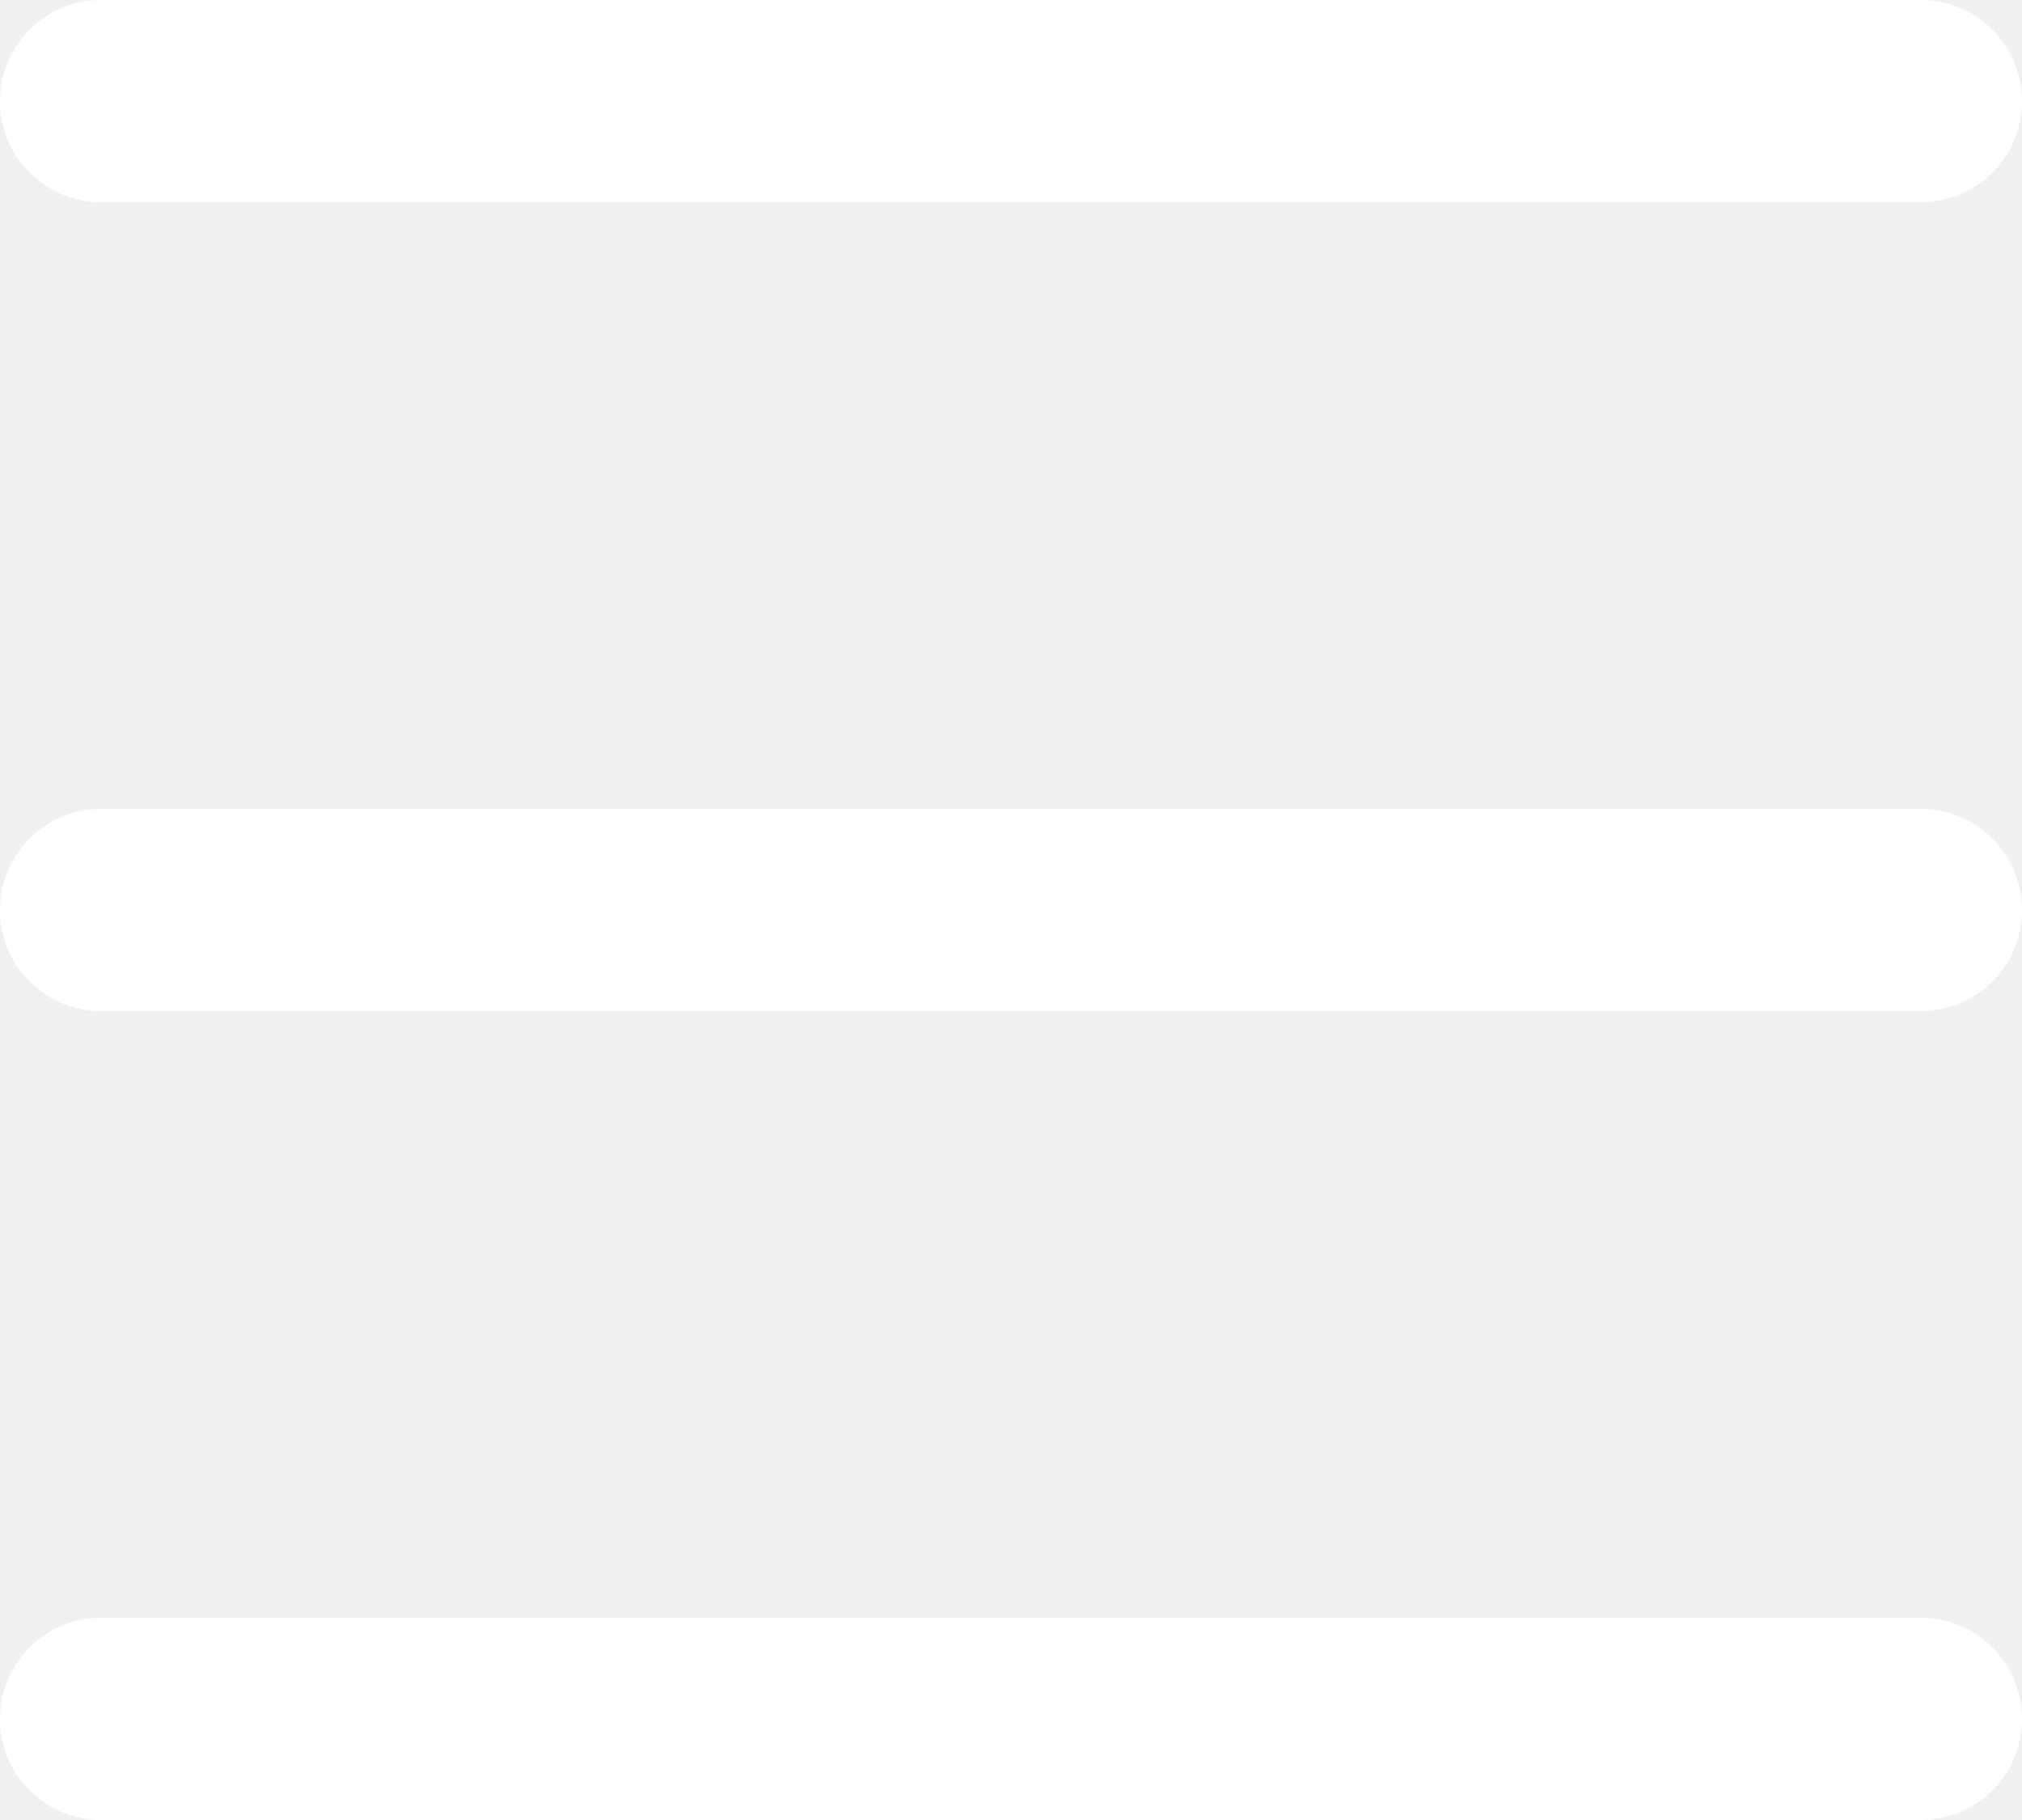
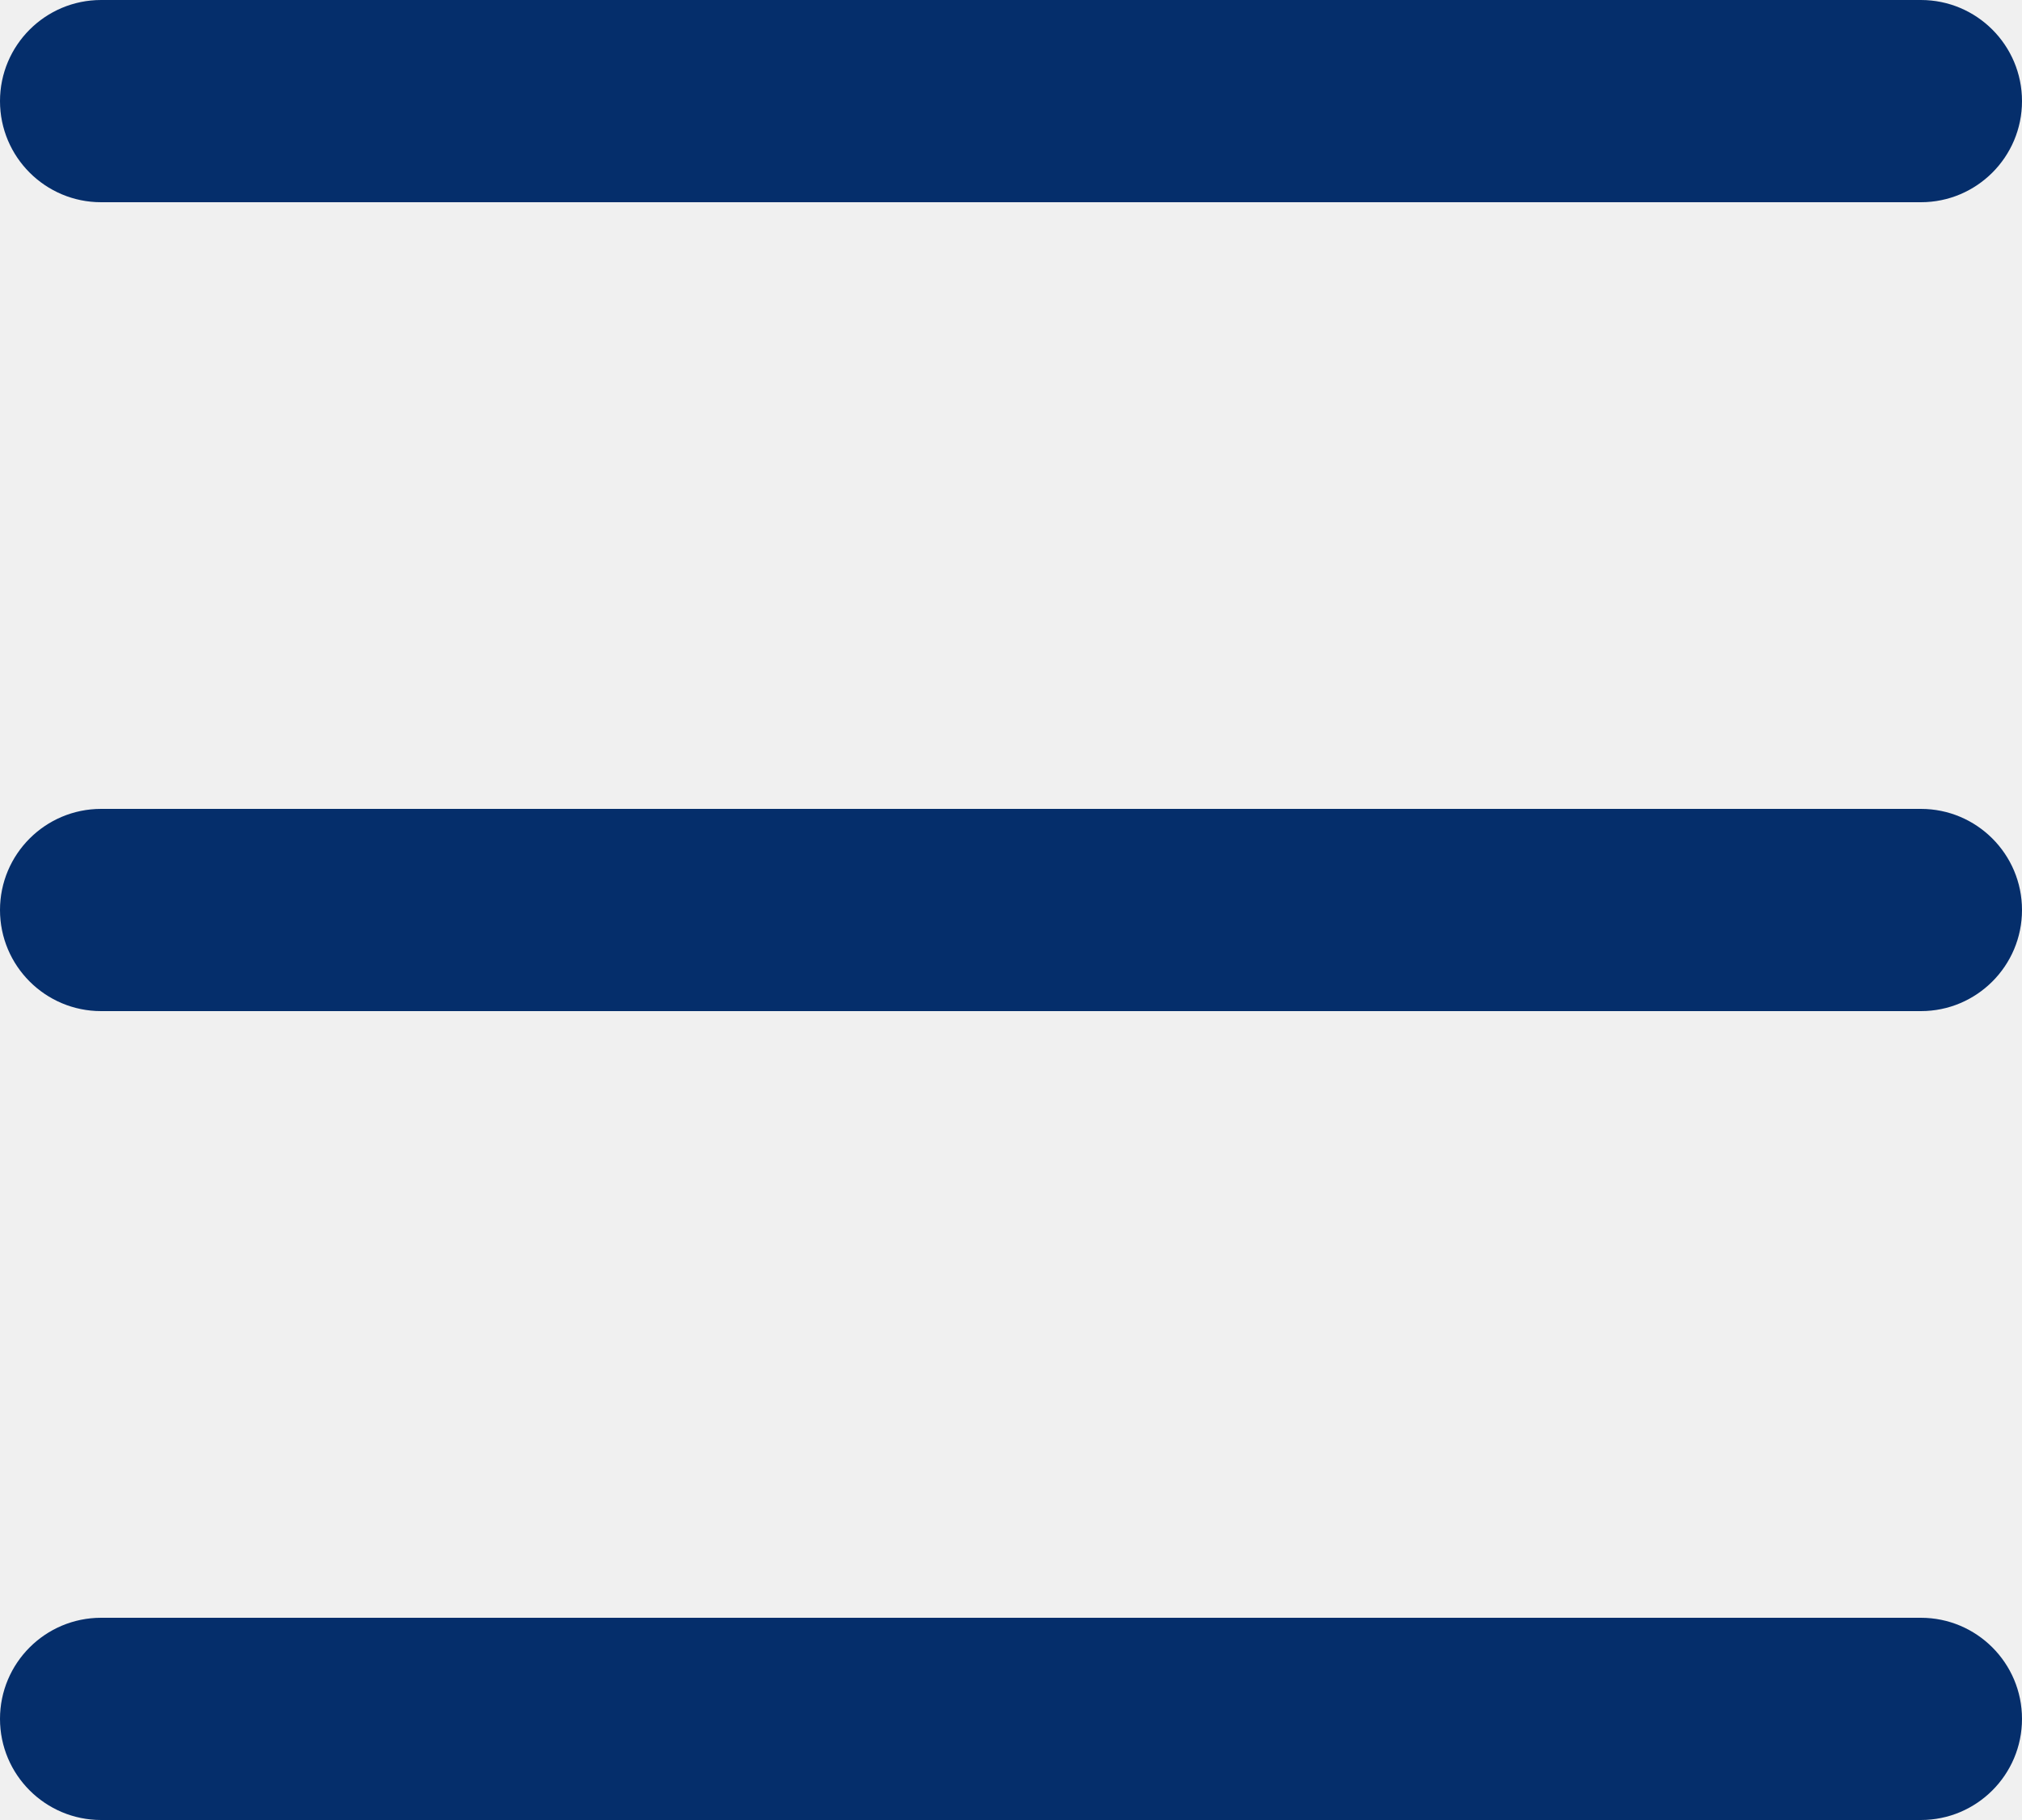
- <svg xmlns="http://www.w3.org/2000/svg" width="20" height="18" viewBox="0 0 20 18" fill="none">
-   <path fill-rule="evenodd" clip-rule="evenodd" d="M0 1C0 0.448 0.448 0 1 0H19C19.552 0 20 0.448 20 1C20 1.552 19.552 2 19 2H1C0.448 2 0 1.552 0 1ZM0 9C0 8.448 0.448 8 1 8H19C19.552 8 20 8.448 20 9C20 9.552 19.552 10 19 10H1C0.448 10 0 9.552 0 9ZM1 16C0.448 16 0 16.448 0 17C0 17.552 0.448 18 1 18H19C19.552 18 20 17.552 20 17C20 16.448 19.552 16 19 16H1Z" fill="white" />
+ <svg xmlns="http://www.w3.org/2000/svg" version="1.1" width="20" height="18" viewBox="0 0 20 18" xml:space="preserve">
+   <defs>
+ </defs>
+   <g transform="matrix(1 0 0 1 10 9)" id="6q88Rz3u2iNPURC6EpMo7">
+     <path style="stroke: none; stroke-width: 1; stroke-dasharray: none; stroke-linecap: butt; stroke-dashoffset: 0; stroke-linejoin: miter; stroke-miterlimit: 4; fill: rgb(5,46,107); fill-rule: evenodd; opacity: 1;" transform=" translate(-10, -9)" d="M 0 1 C 0 0.448 0.448 0 1 0 L 19 0 C 19.552 0 20 0.448 20 1 C 20 1.552 19.552 2 19 2 L 1 2 C 0.448 2 0 1.552 0 1 Z M 0 9 C 0 8.448 0.448 8 1 8 L 19 8 C 19.552 8 20 8.448 20 9 C 20 9.552 19.552 10 19 10 L 1 10 C 0.448 10 0 9.552 0 9 Z M 1 16 C 0.448 16 0 16.448 0 17 C 0 17.552 0.448 18 1 18 L 19 18 C 19.552 18 20 17.552 20 17 C 20 16.448 19.552 16 19 16 L 1 16 Z" stroke-linecap="round" />
+   </g>
</svg>
